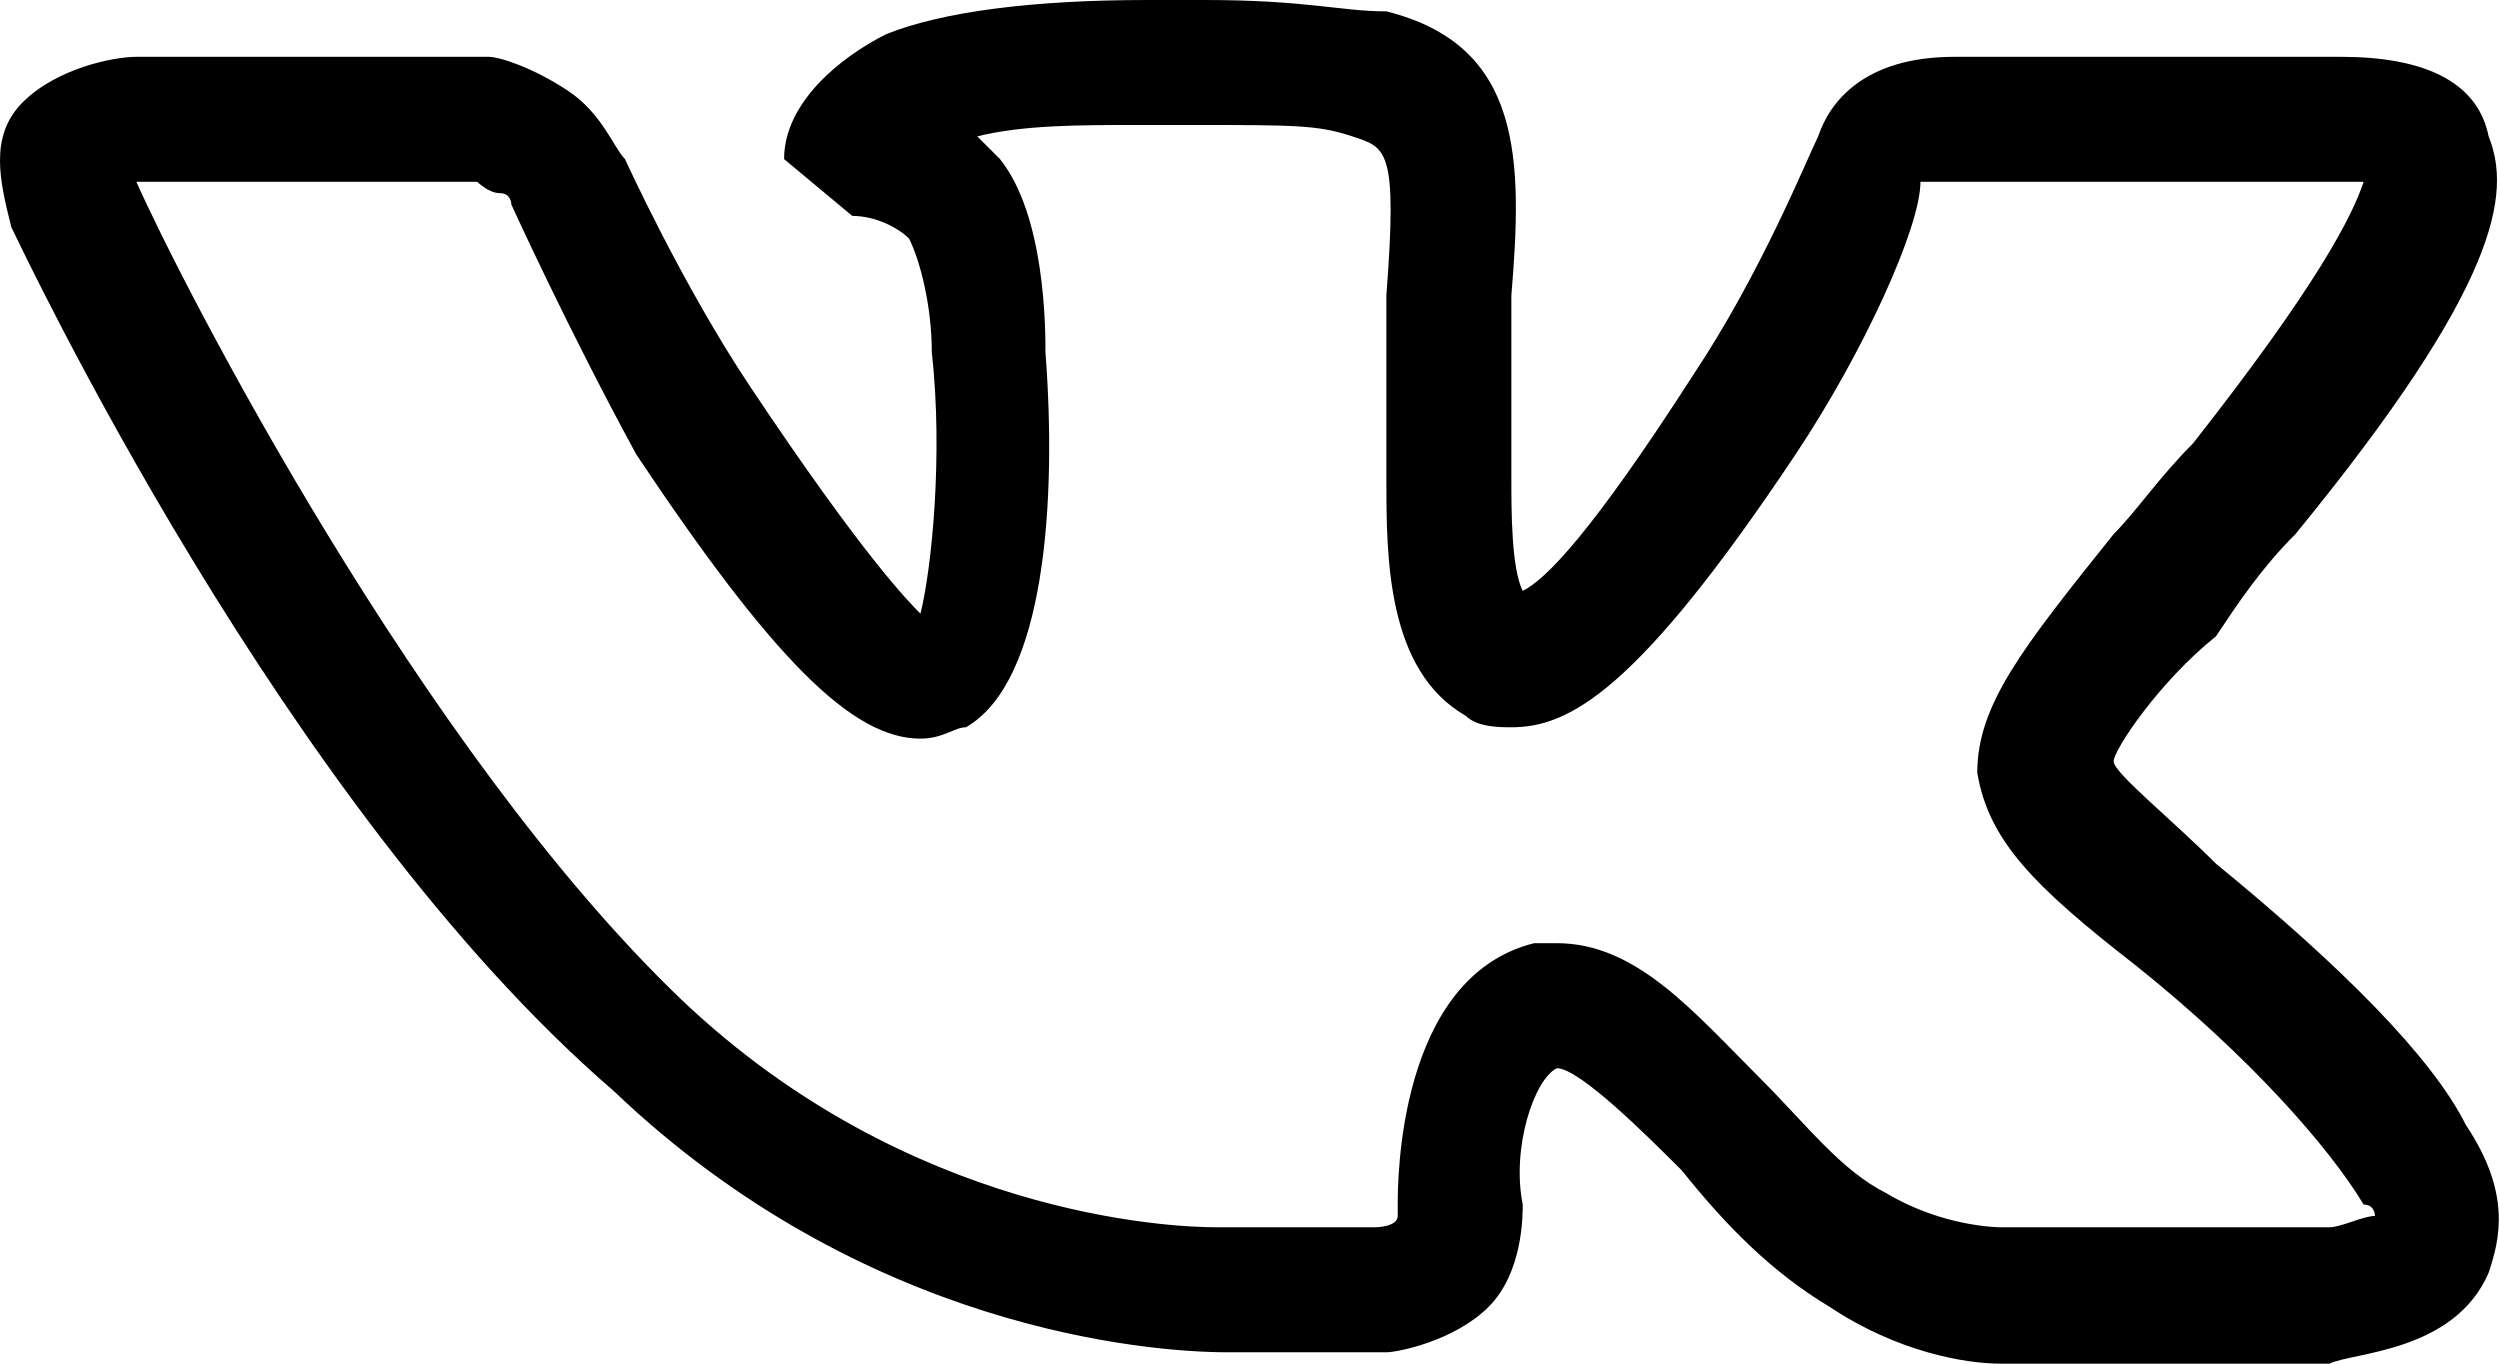
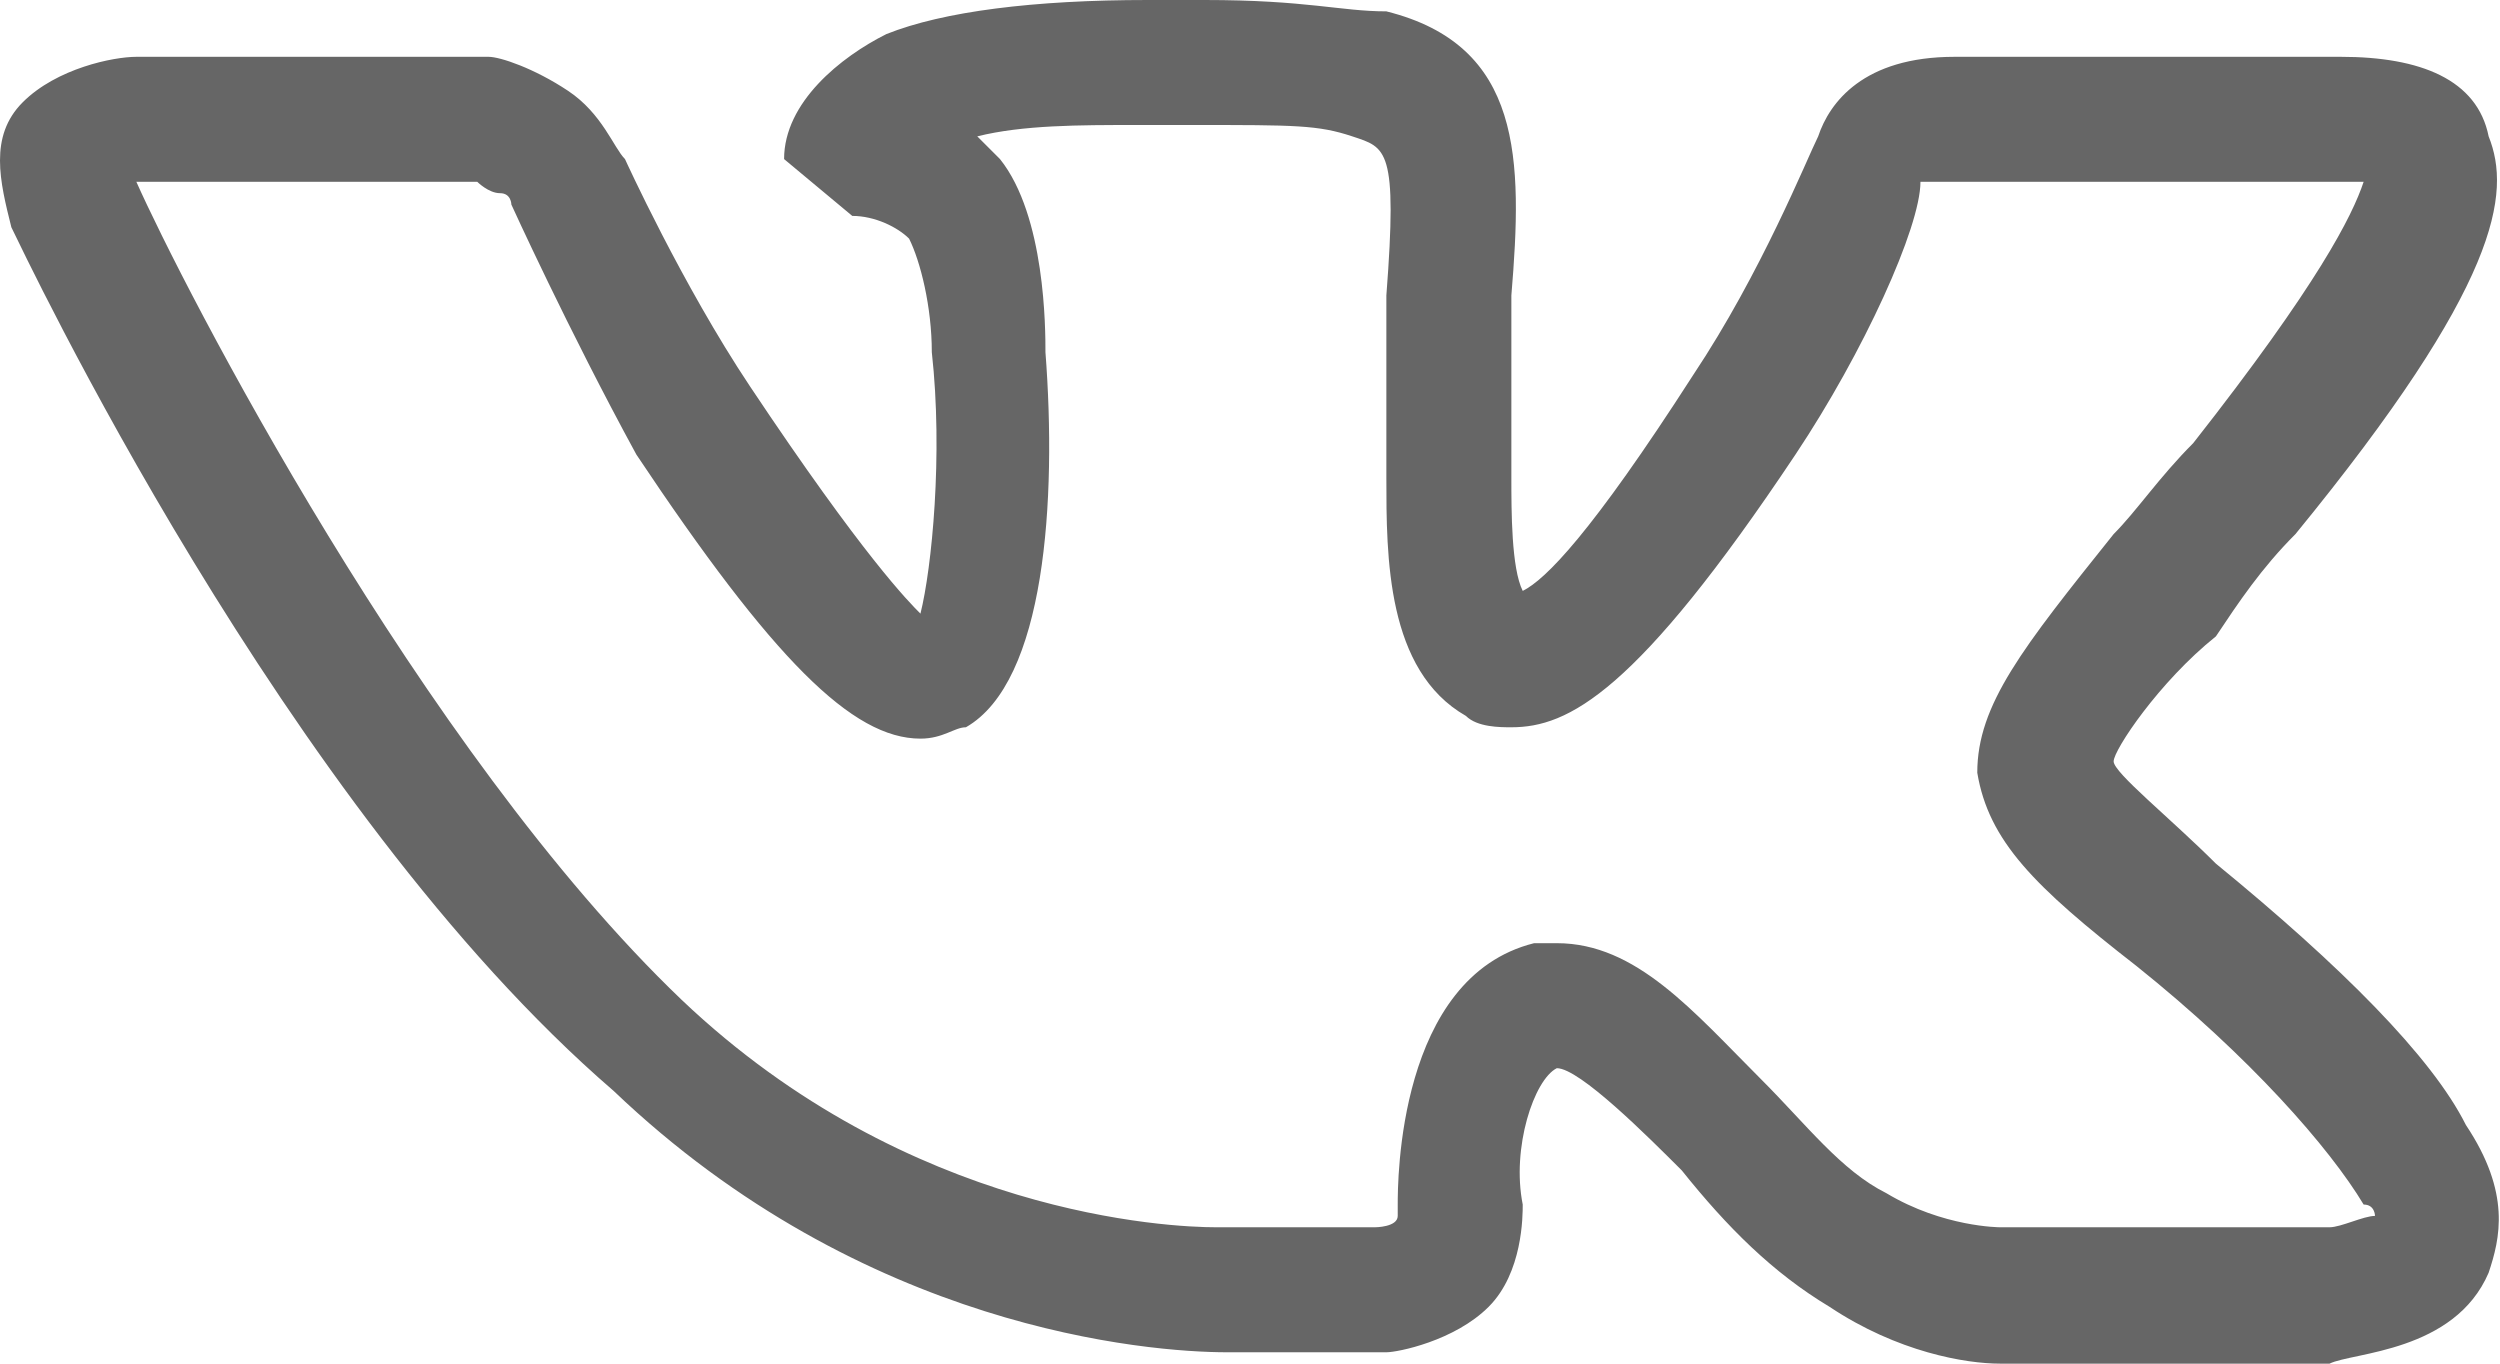
- <svg xmlns="http://www.w3.org/2000/svg" version="1.1" id="Layer_1" x="0px" y="0px" viewBox="0 0 22 12" style="enable-background:new 0 0 22 12;" xml:space="preserve">
+ <svg xmlns="http://www.w3.org/2000/svg" version="1.1" id="Layer_1" x="0px" y="0px" viewBox="0 0 22 12" fill="#666666" style="enable-background:new 0 0 22 12;" xml:space="preserve">
  <g>
    <path d="M17.6,12c-0.3,0-0.9-0.1-1.5-0.5c-0.5-0.3-0.9-0.7-1.3-1.2c-0.3-0.3-0.9-0.9-1.1-0.9c-0.2,0.1-0.4,0.7-0.3,1.2     c0,0.1,0,0.6-0.3,0.9c-0.3,0.3-0.8,0.4-0.9,0.4l-1.4,0c-0.7,0-3.2-0.2-5.4-2.3C2.5,7.1,0.2,2.2,0.1,2C0,1.6-0.1,1.2,0.2,0.9     c0.3-0.3,0.8-0.4,1-0.4l3,0l0.1,0c0.1,0,0.4,0.1,0.7,0.3c0.3,0.2,0.4,0.5,0.5,0.6c0,0,0.5,1.1,1.1,2c1,1.5,1.4,1.9,1.5,2     C8.2,5,8.3,4,8.2,3.1c0-0.4-0.1-0.8-0.2-1C7.9,2,7.7,1.9,7.5,1.9L6.9,1.4C6.9,0.9,7.4,0.5,7.8,0.3C8.3,0.1,9.1,0,10.1,0l0.5,0     c0.9,0,1.2,0.1,1.6,0.1c1.2,0.3,1.2,1.3,1.1,2.5c0,0.4,0,0.8,0,1.2c0,0.1,0,0.2,0,0.4c0,0.3,0,0.8,0.1,1c0.2-0.1,0.6-0.5,1.5-1.9     c0.6-0.9,1-1.9,1.1-2.1l0,0c0.1-0.3,0.4-0.7,1.2-0.7l3.1,0c0,0,0.1,0,0.3,0c0.7,0,1.2,0.2,1.3,0.7c0.2,0.5,0.1,1.3-1.7,3.5     c-0.3,0.3-0.5,0.6-0.7,0.9C19,6,18.6,6.6,18.6,6.7c0,0.1,0.5,0.5,0.9,0.9c1.1,0.9,1.9,1.7,2.2,2.3c0.4,0.6,0.3,1,0.2,1.3     c-0.3,0.7-1.2,0.7-1.4,0.8l-2.8,0C17.7,12,17.6,12,17.6,12z M13.7,8.3c0.7,0,1.2,0.6,1.8,1.2c0.4,0.4,0.7,0.8,1.1,1     c0.5,0.3,1,0.3,1,0.3l0.1,0l2.8,0c0.1,0,0.3-0.1,0.4-0.1c0,0,0-0.1-0.1-0.1c-0.3-0.5-1-1.3-2-2.1c-0.9-0.7-1.3-1.1-1.4-1.7     c0-0.6,0.4-1.1,1.2-2.1c0.2-0.2,0.4-0.5,0.7-0.8c1.1-1.4,1.4-2,1.5-2.3c-0.1,0-0.5,0-0.5,0l-3.2,0c-0.1,0-0.2,0-0.2,0     C16.9,2,16.4,3.1,15.8,4c-1.4,2.1-2,2.4-2.5,2.4c-0.1,0-0.3,0-0.4-0.1c-0.7-0.4-0.7-1.4-0.7-2.1c0-0.1,0-0.2,0-0.3     c0-0.5,0-0.9,0-1.3c0.1-1.3,0-1.3-0.3-1.4c-0.3-0.1-0.5-0.1-1.4-0.1l-0.5,0c-0.5,0-1,0-1.4,0.1c0.1,0.1,0.1,0.1,0.2,0.2     c0.4,0.5,0.4,1.5,0.4,1.7c0.1,1.3,0,2.9-0.7,3.3C8.4,6.4,8.3,6.5,8.1,6.5C7.5,6.5,6.8,5.8,5.6,4C5,2.9,4.5,1.8,4.5,1.8     c0,0,0-0.1-0.1-0.1c-0.1,0-0.2-0.1-0.2-0.1l-2.9,0c0,0,0,0-0.1,0c0.4,0.9,2.5,5,4.8,7.2c2,1.9,4.3,2,4.7,2l1.4,0c0,0,0.2,0,0.2-0.1     c0,0,0,0,0-0.1c0-0.2,0-2,1.2-2.3C13.5,8.3,13.6,8.3,13.7,8.3z" />
  </g>
</svg>
